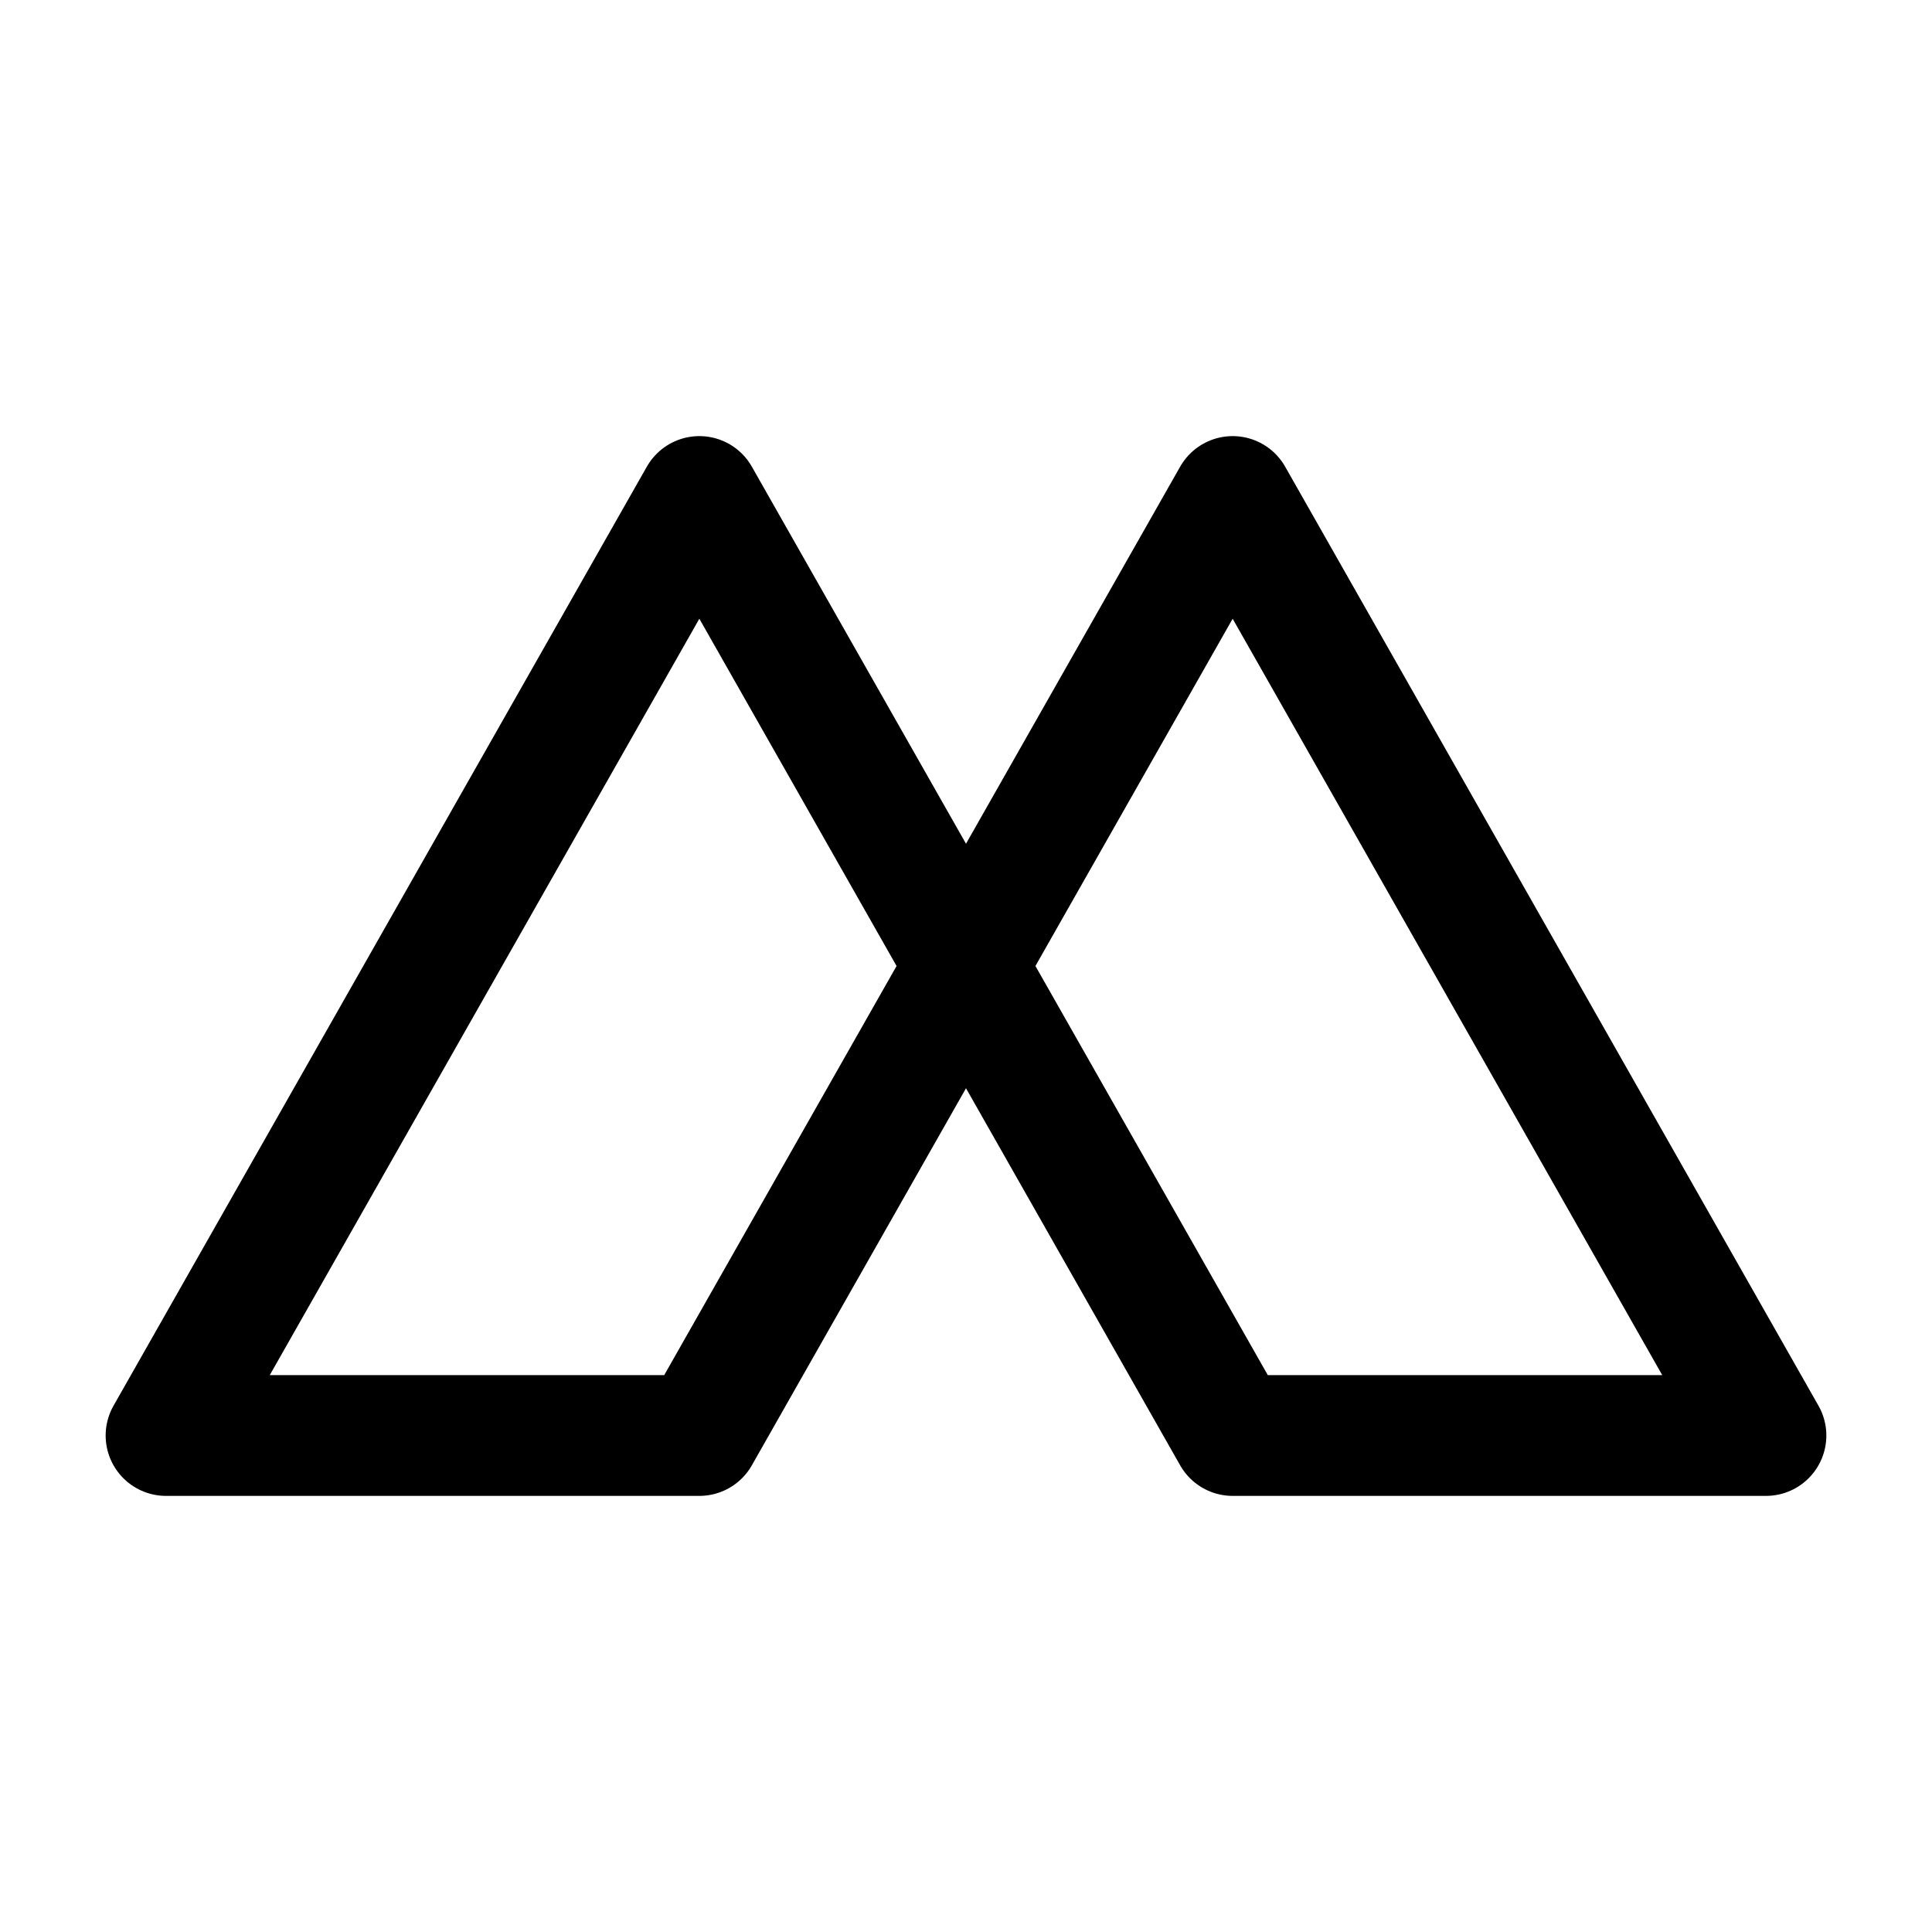
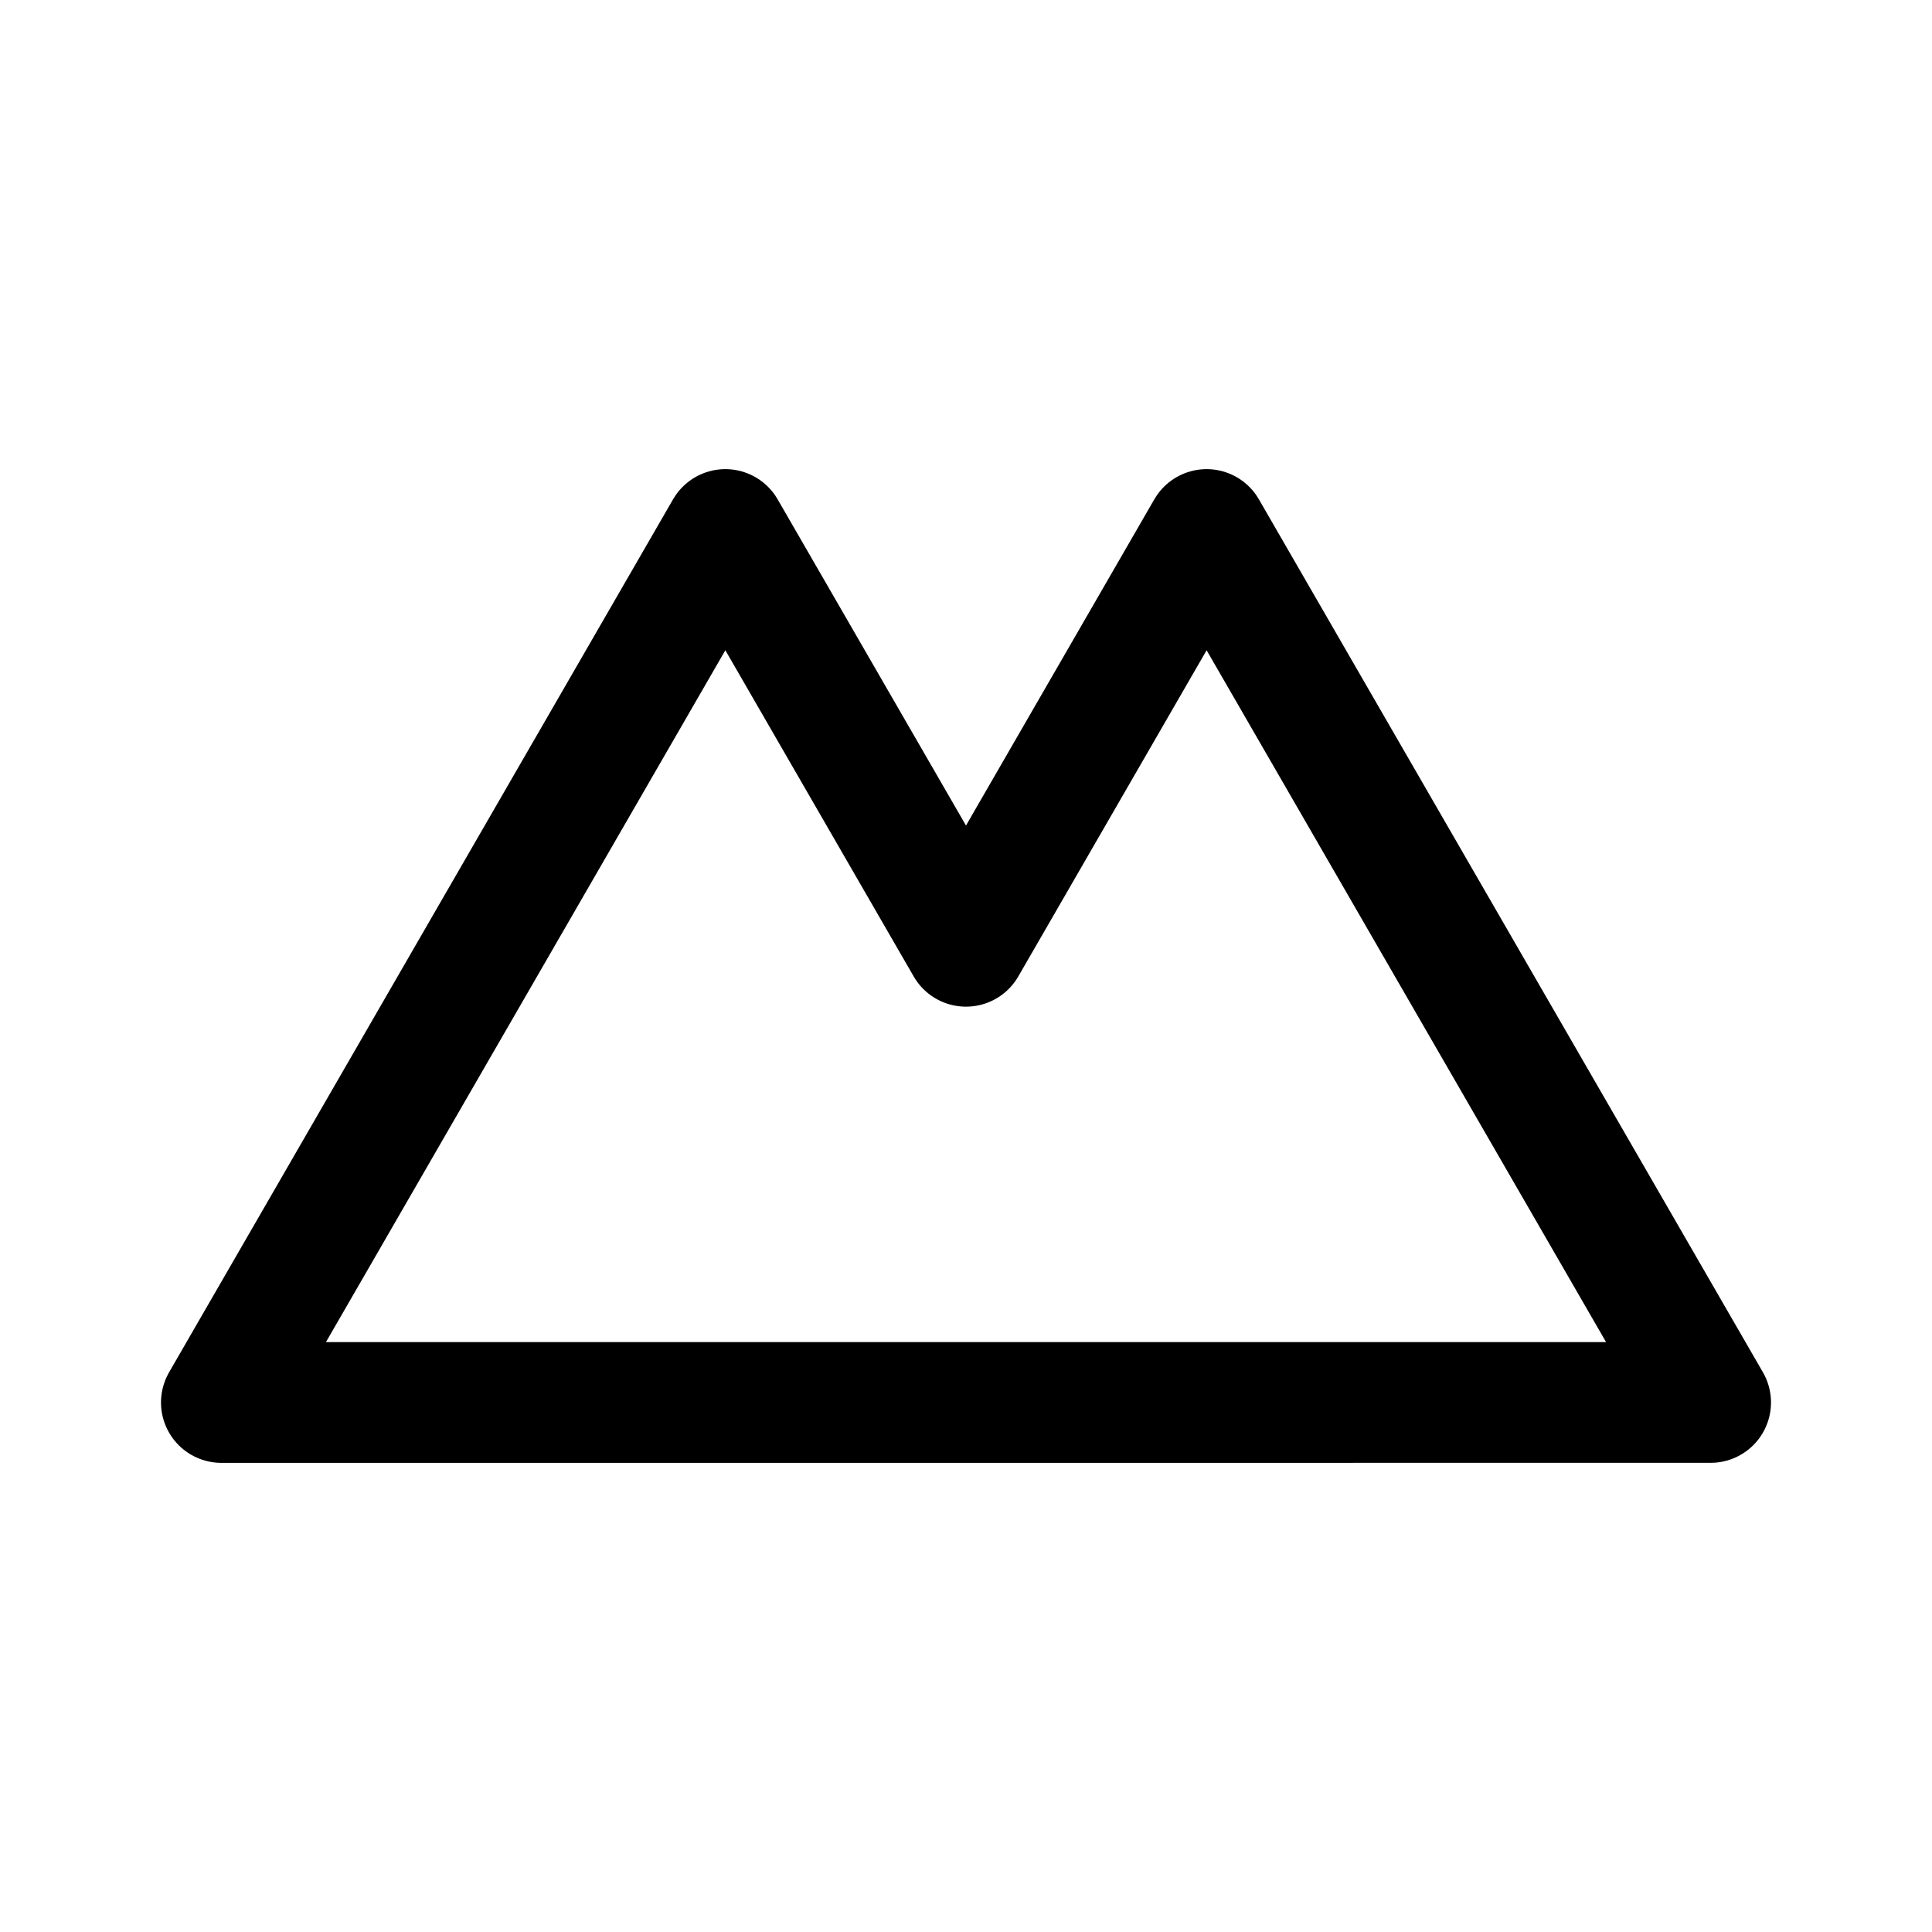
- <svg xmlns="http://www.w3.org/2000/svg" viewBox="0 0 192 192">
-   <path fill="none" stroke="#000" stroke-linecap="round" stroke-linejoin="round" stroke-width="12" d="M122.5 142.66 96 96l-26.5 46.66h-53l53-93.32L96 96l26.5-46.66 53 93.32Z" />
+ <svg xmlns="http://www.w3.org/2000/svg" width="192" height="192" viewBox="0 0 192 192" version="1.1" id="svg5">
+   <defs id="defs2" />
+   <g id="layer1">
+     <path id="path18194" style="fill:none;stroke:#000000;stroke-width:12;stroke-linecap:butt;stroke-linejoin:round;stroke-miterlimit:4;stroke-dasharray:none" d="M 22,139.377 72.084,52.622 95.999,94.041 119.911,52.622 170,139.374 Z" />
+   </g>
</svg>
